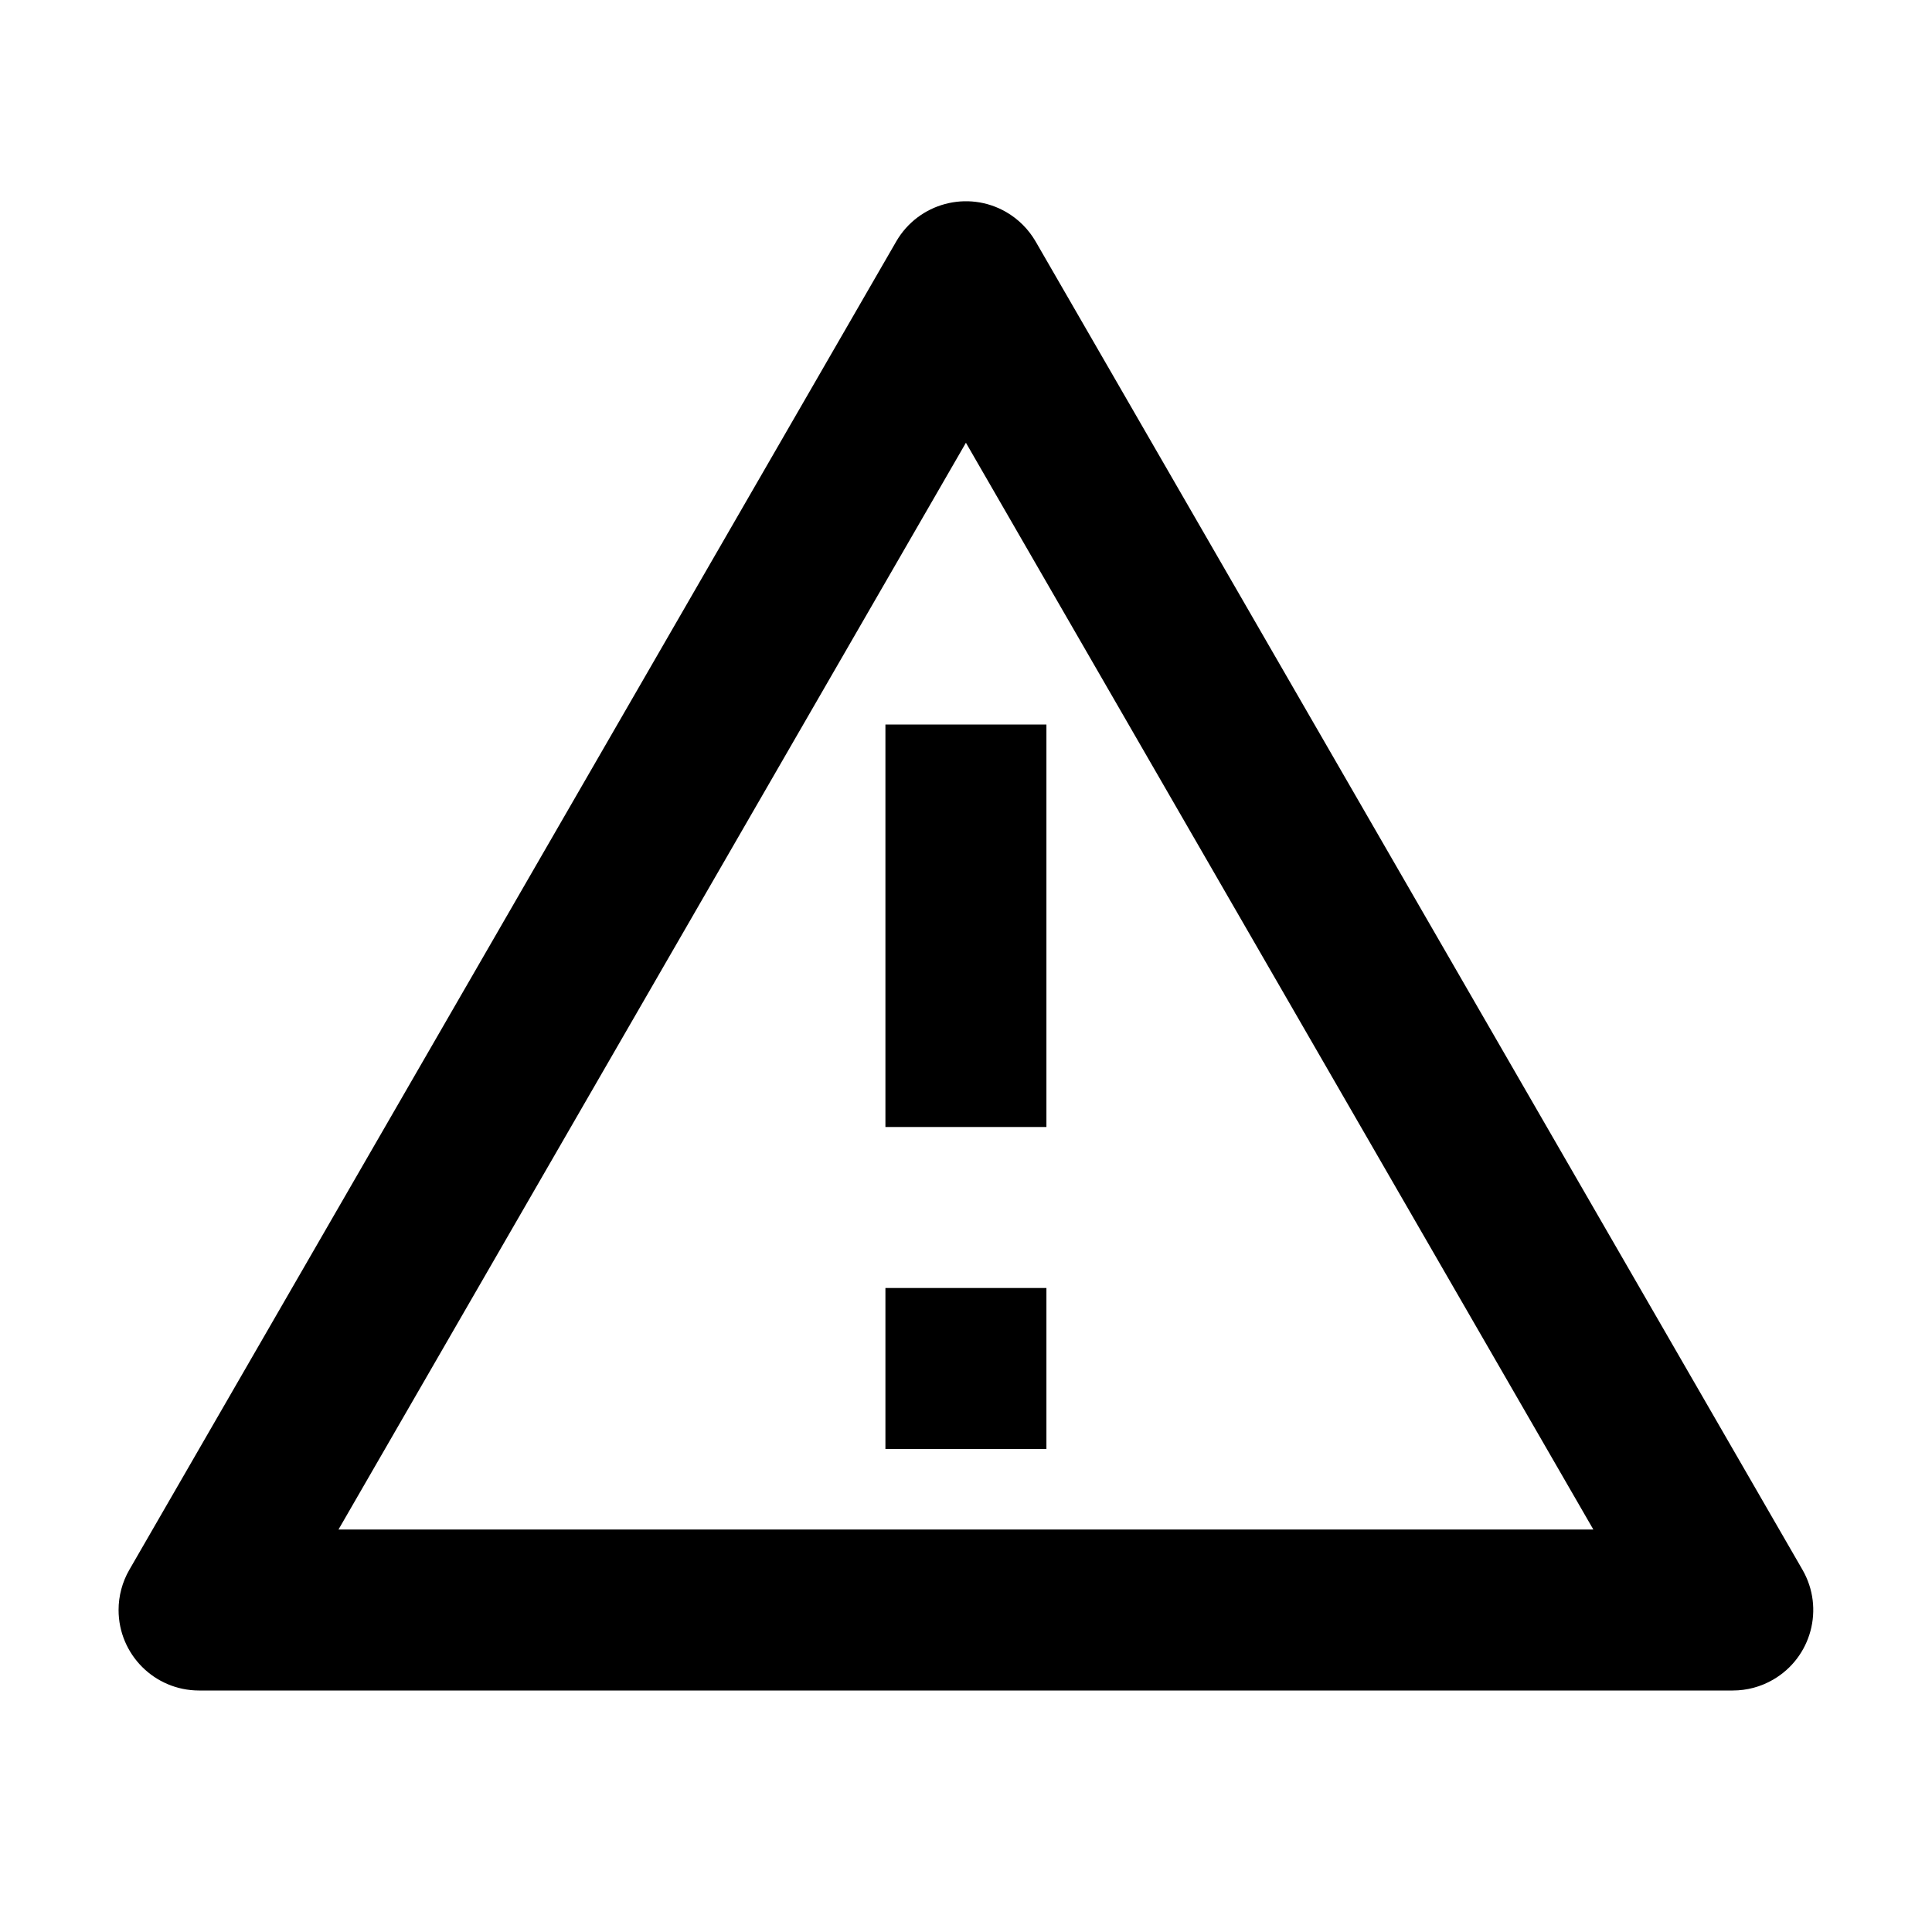
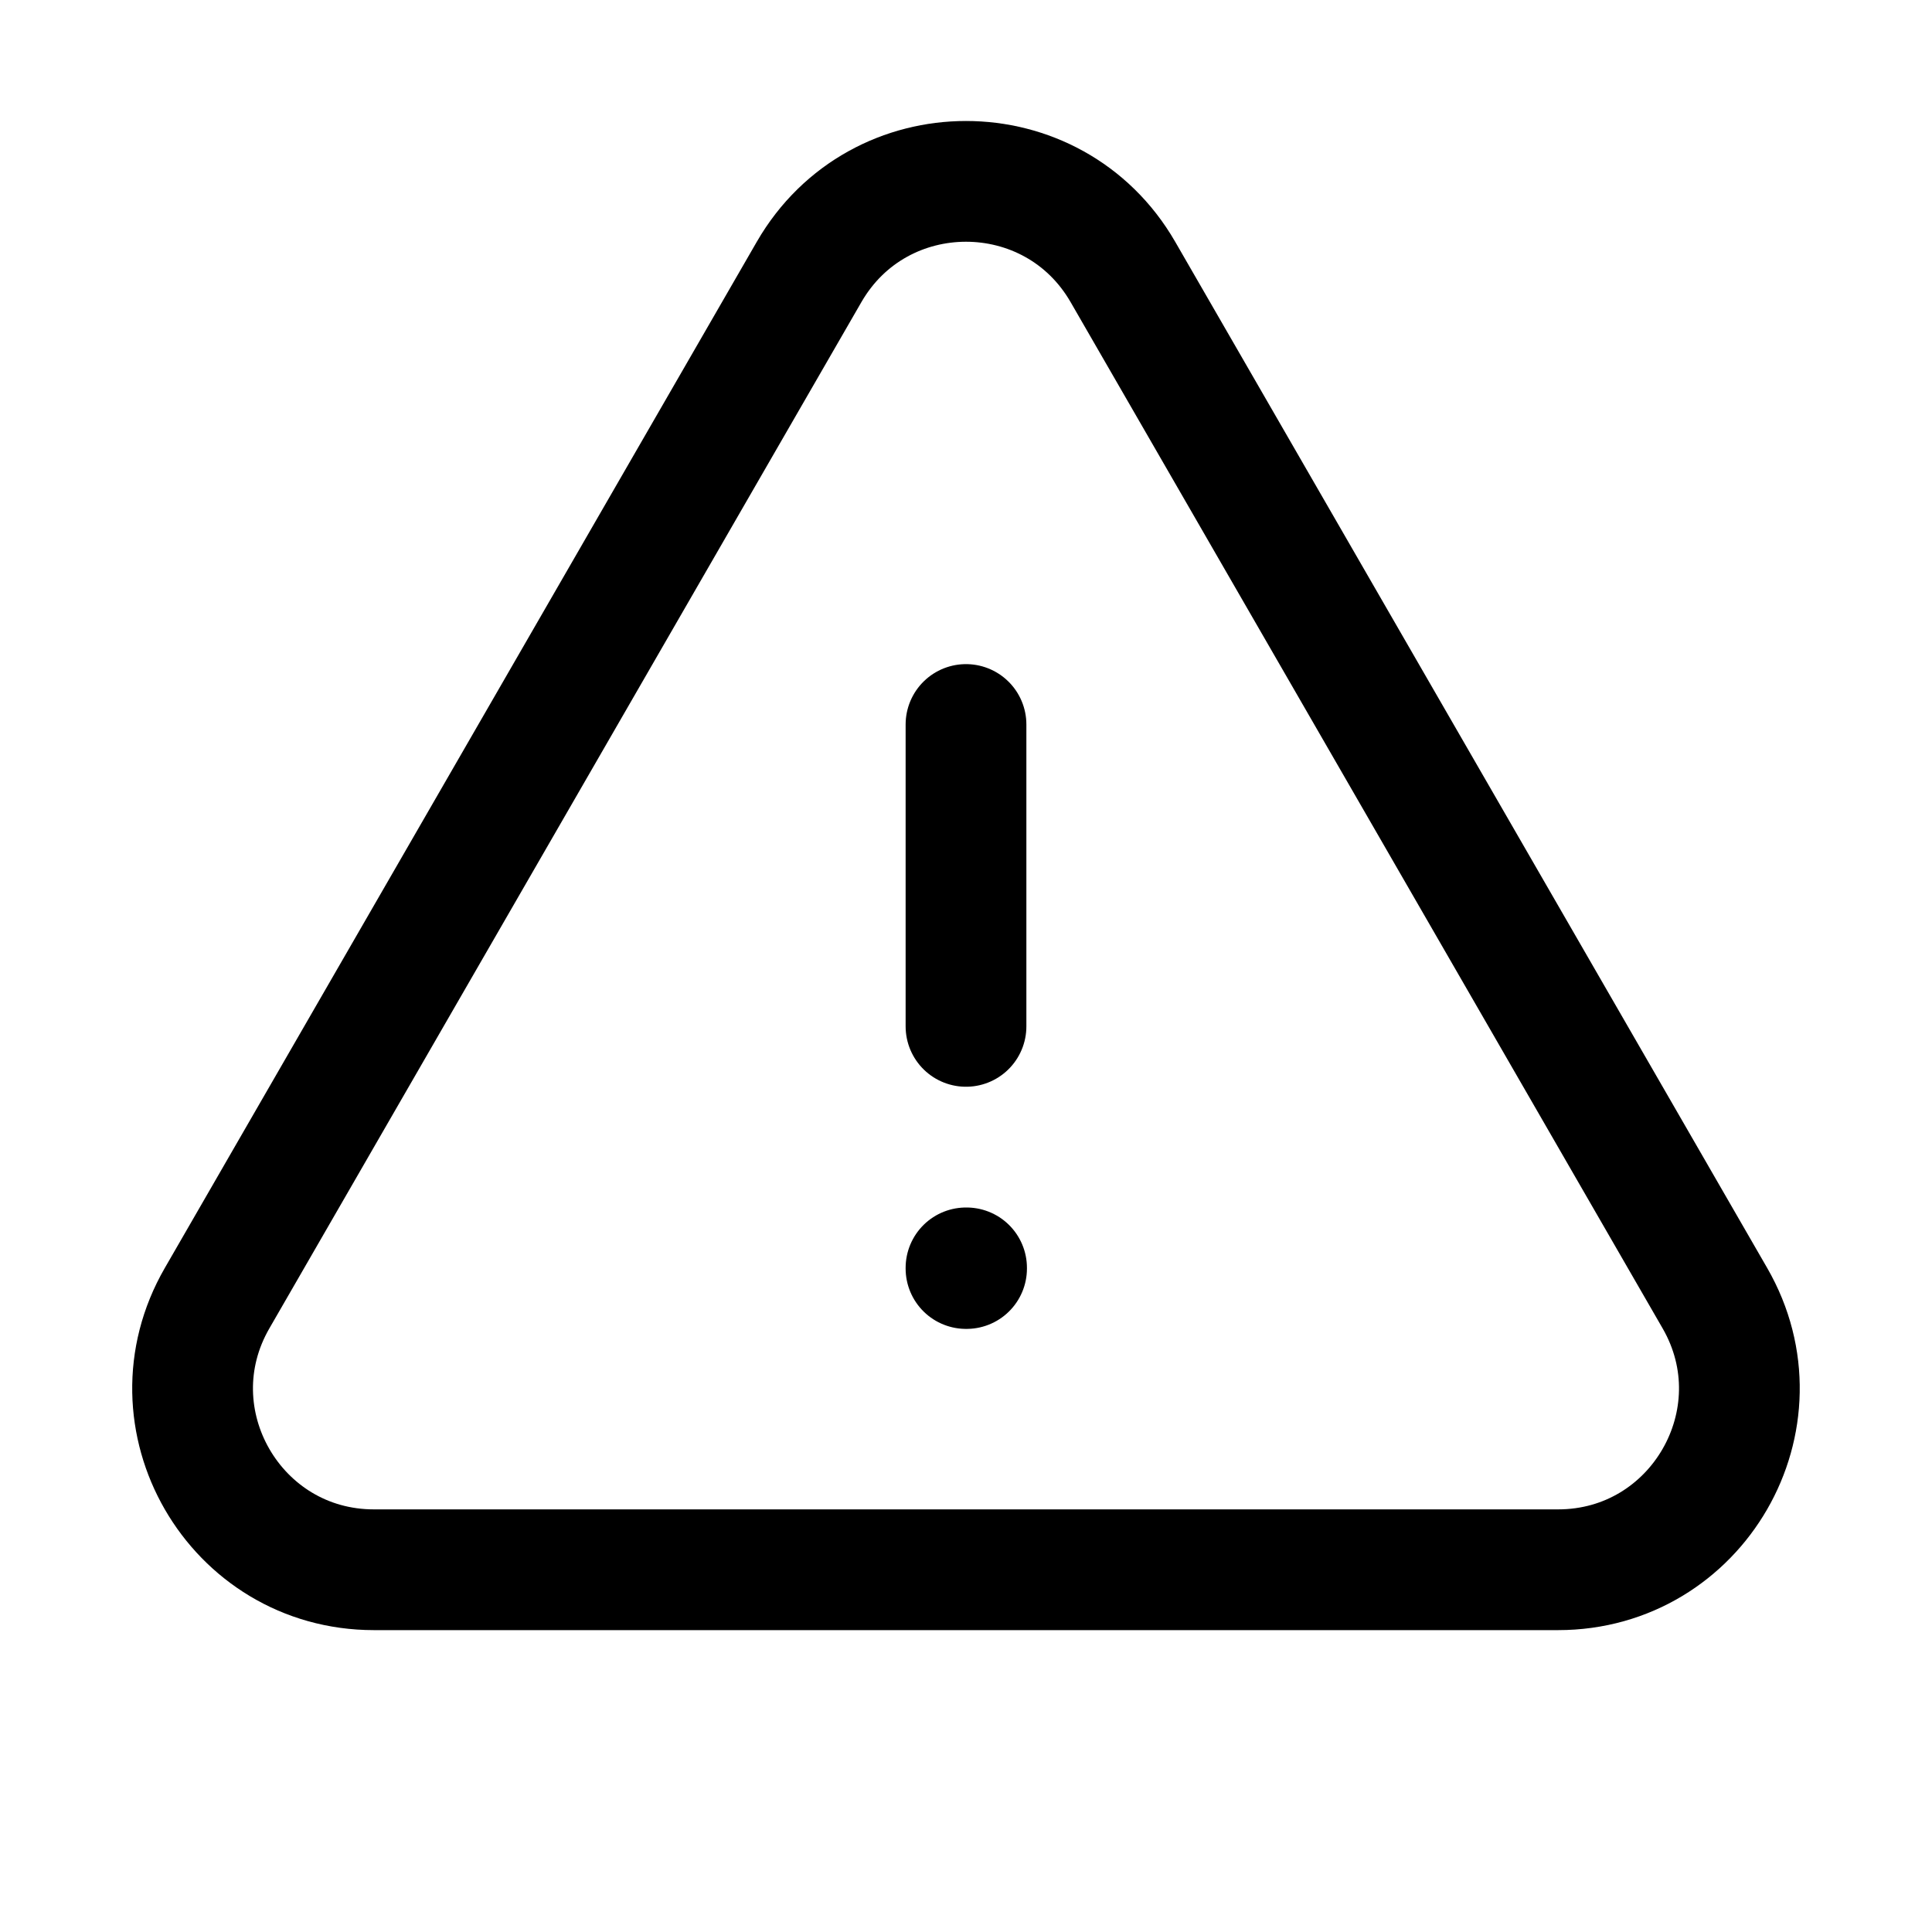
- <svg xmlns="http://www.w3.org/2000/svg" viewBox="0 0 24 24" width="20" height="20">
-   <path d="M12.865 3L22.391 19.5C22.667 19.979 22.503 20.59 22.025 20.866C21.873 20.954 21.701 21 21.525 21H2.473C1.92 21 1.473 20.552 1.473 20C1.473 19.825 1.519 19.652 1.607 19.5L11.133 3C11.409 2.522 12.021 2.358 12.499 2.634C12.651 2.722 12.777 2.848 12.865 3ZM4.205 19H19.793L11.999 5.5L4.205 19ZM10.999 16H12.999V18H10.999V16ZM10.999 9H12.999V14H10.999V9Z" fill="currentColor" />
+ <svg xmlns="http://www.w3.org/2000/svg" fill="none" viewBox="0 0 24 24" stroke-width="1.5" stroke="currentColor" class="w-6 h-6">
+   <path stroke-linecap="round" stroke-linejoin="round" d="M12 9v3.75m-9.303 3.376c-.866 1.5.217 3.374 1.948 3.374h14.71c1.73 0 2.813-1.874 1.948-3.374L13.949 3.378c-.866-1.5-3.032-1.5-3.898 0L2.697 16.126zM12 15.75h.007v.008H12v-.008z" />
</svg>
